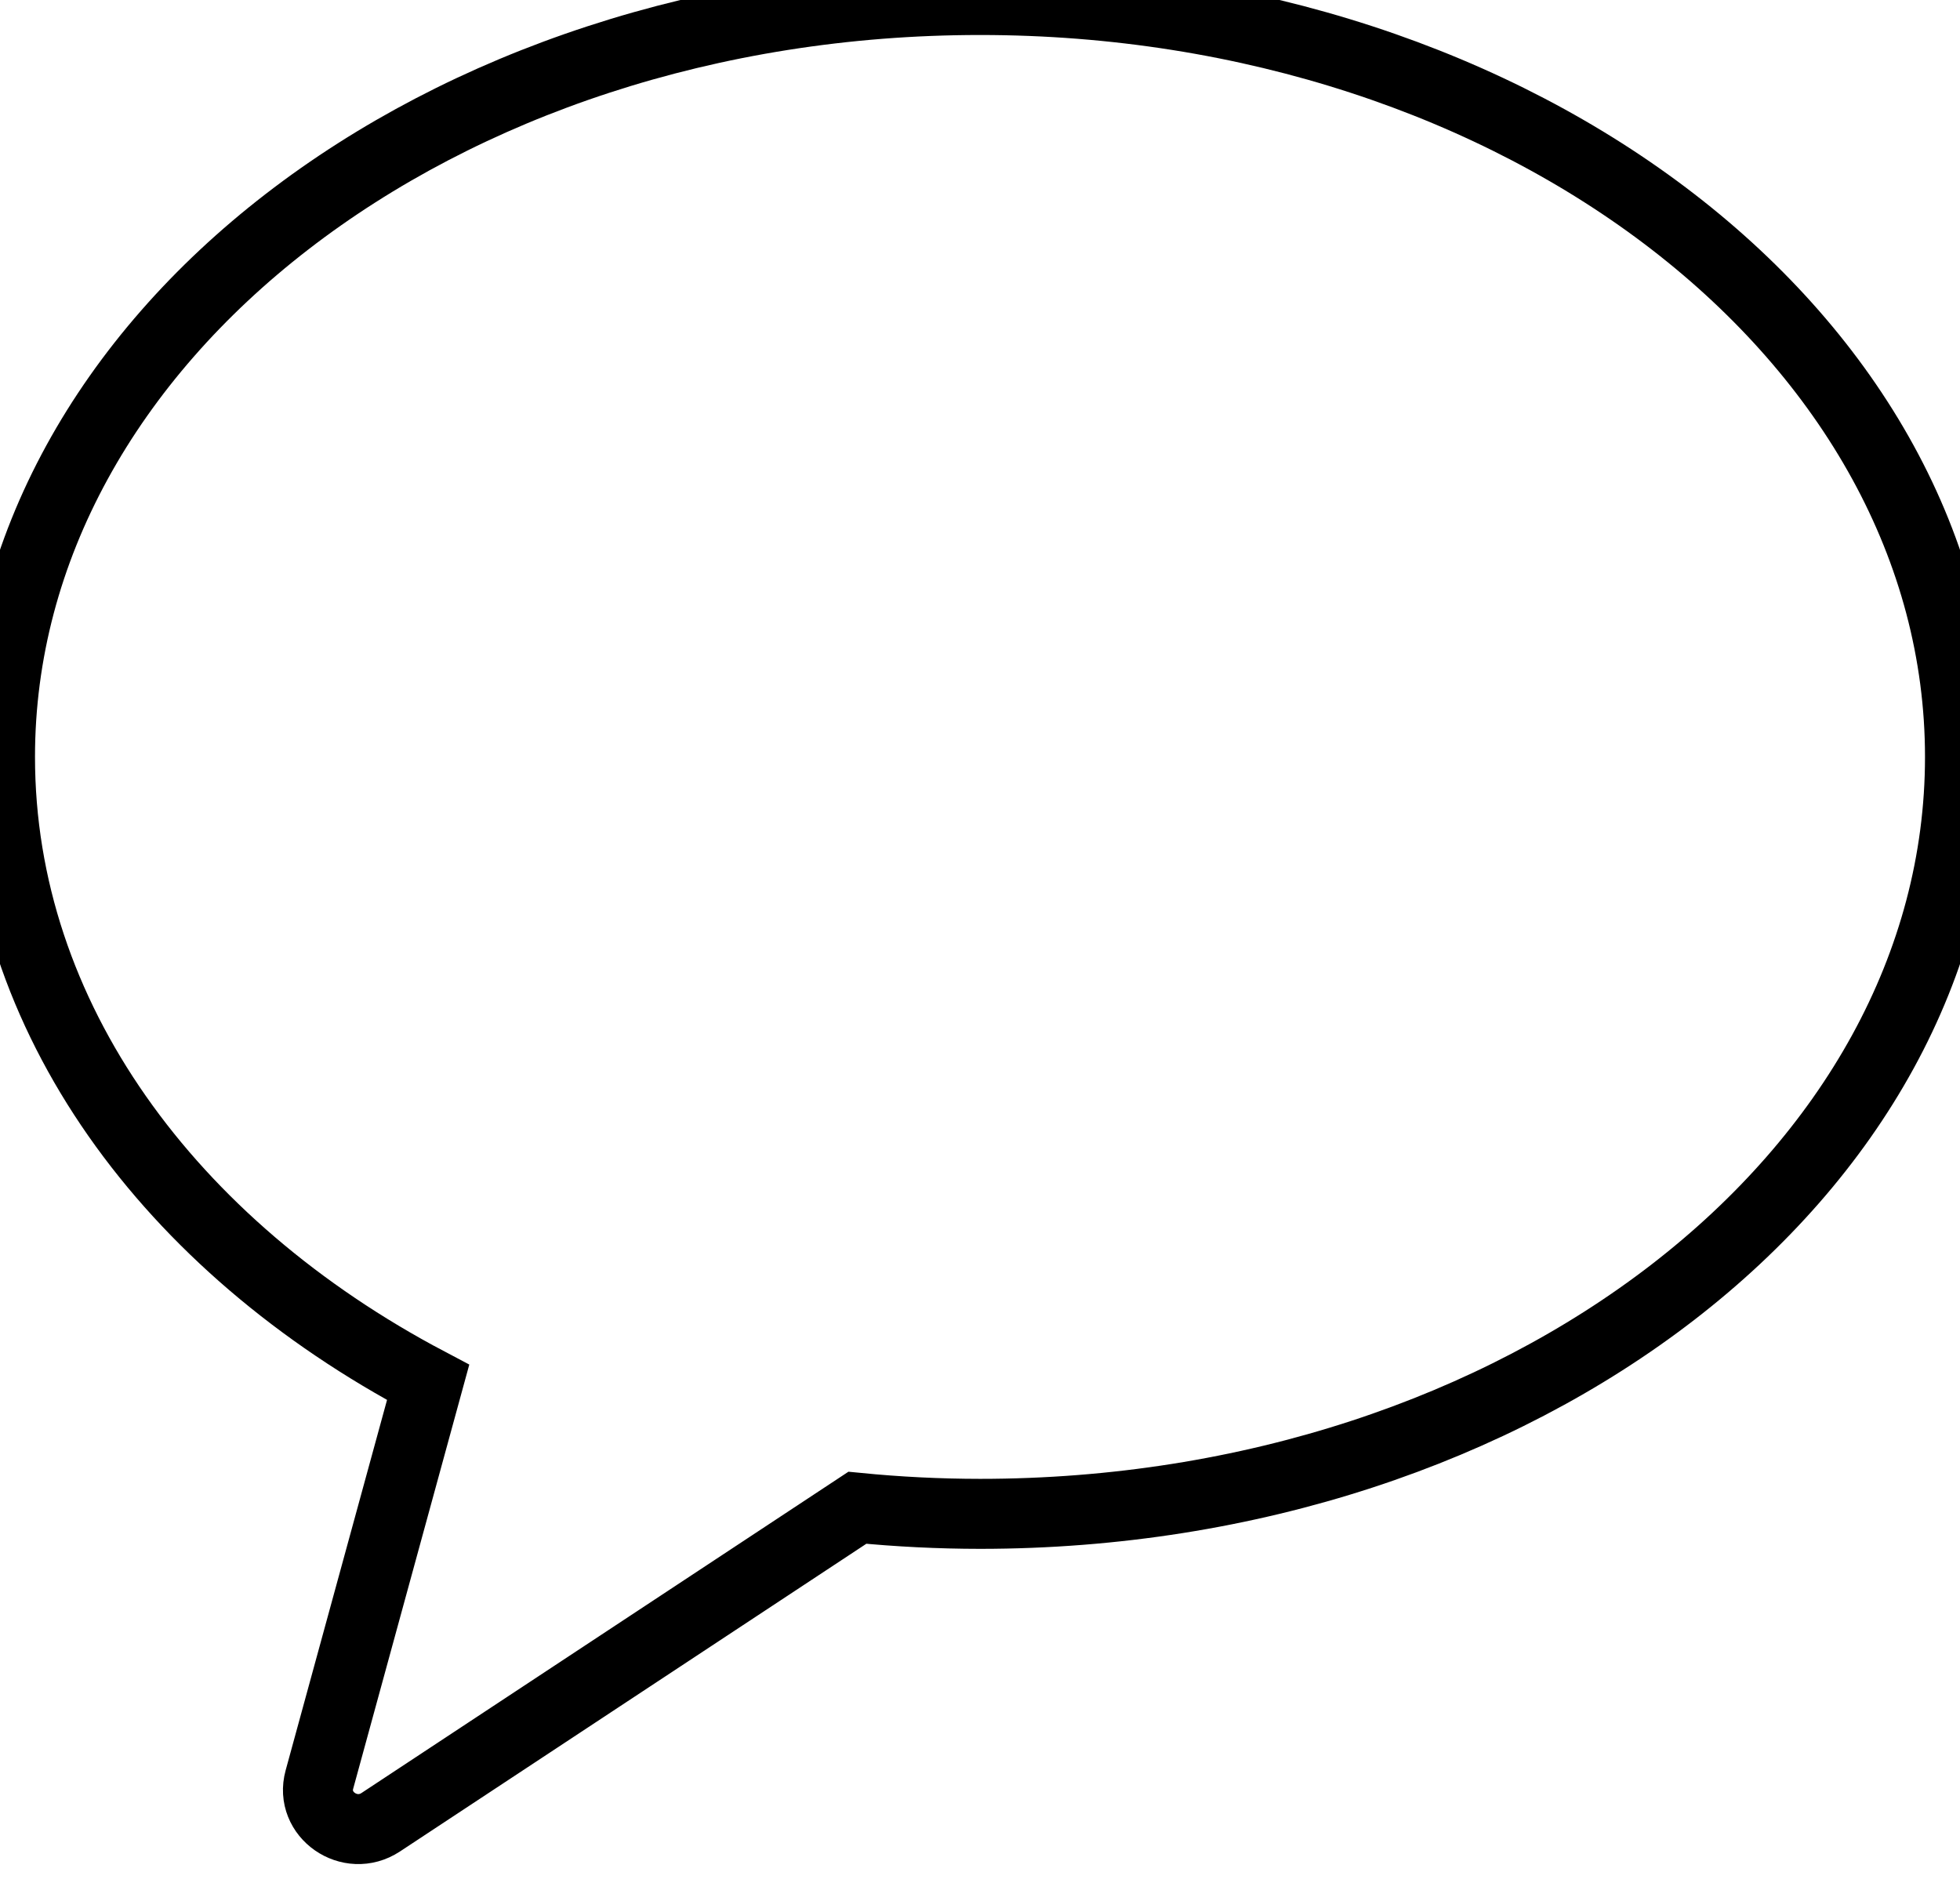
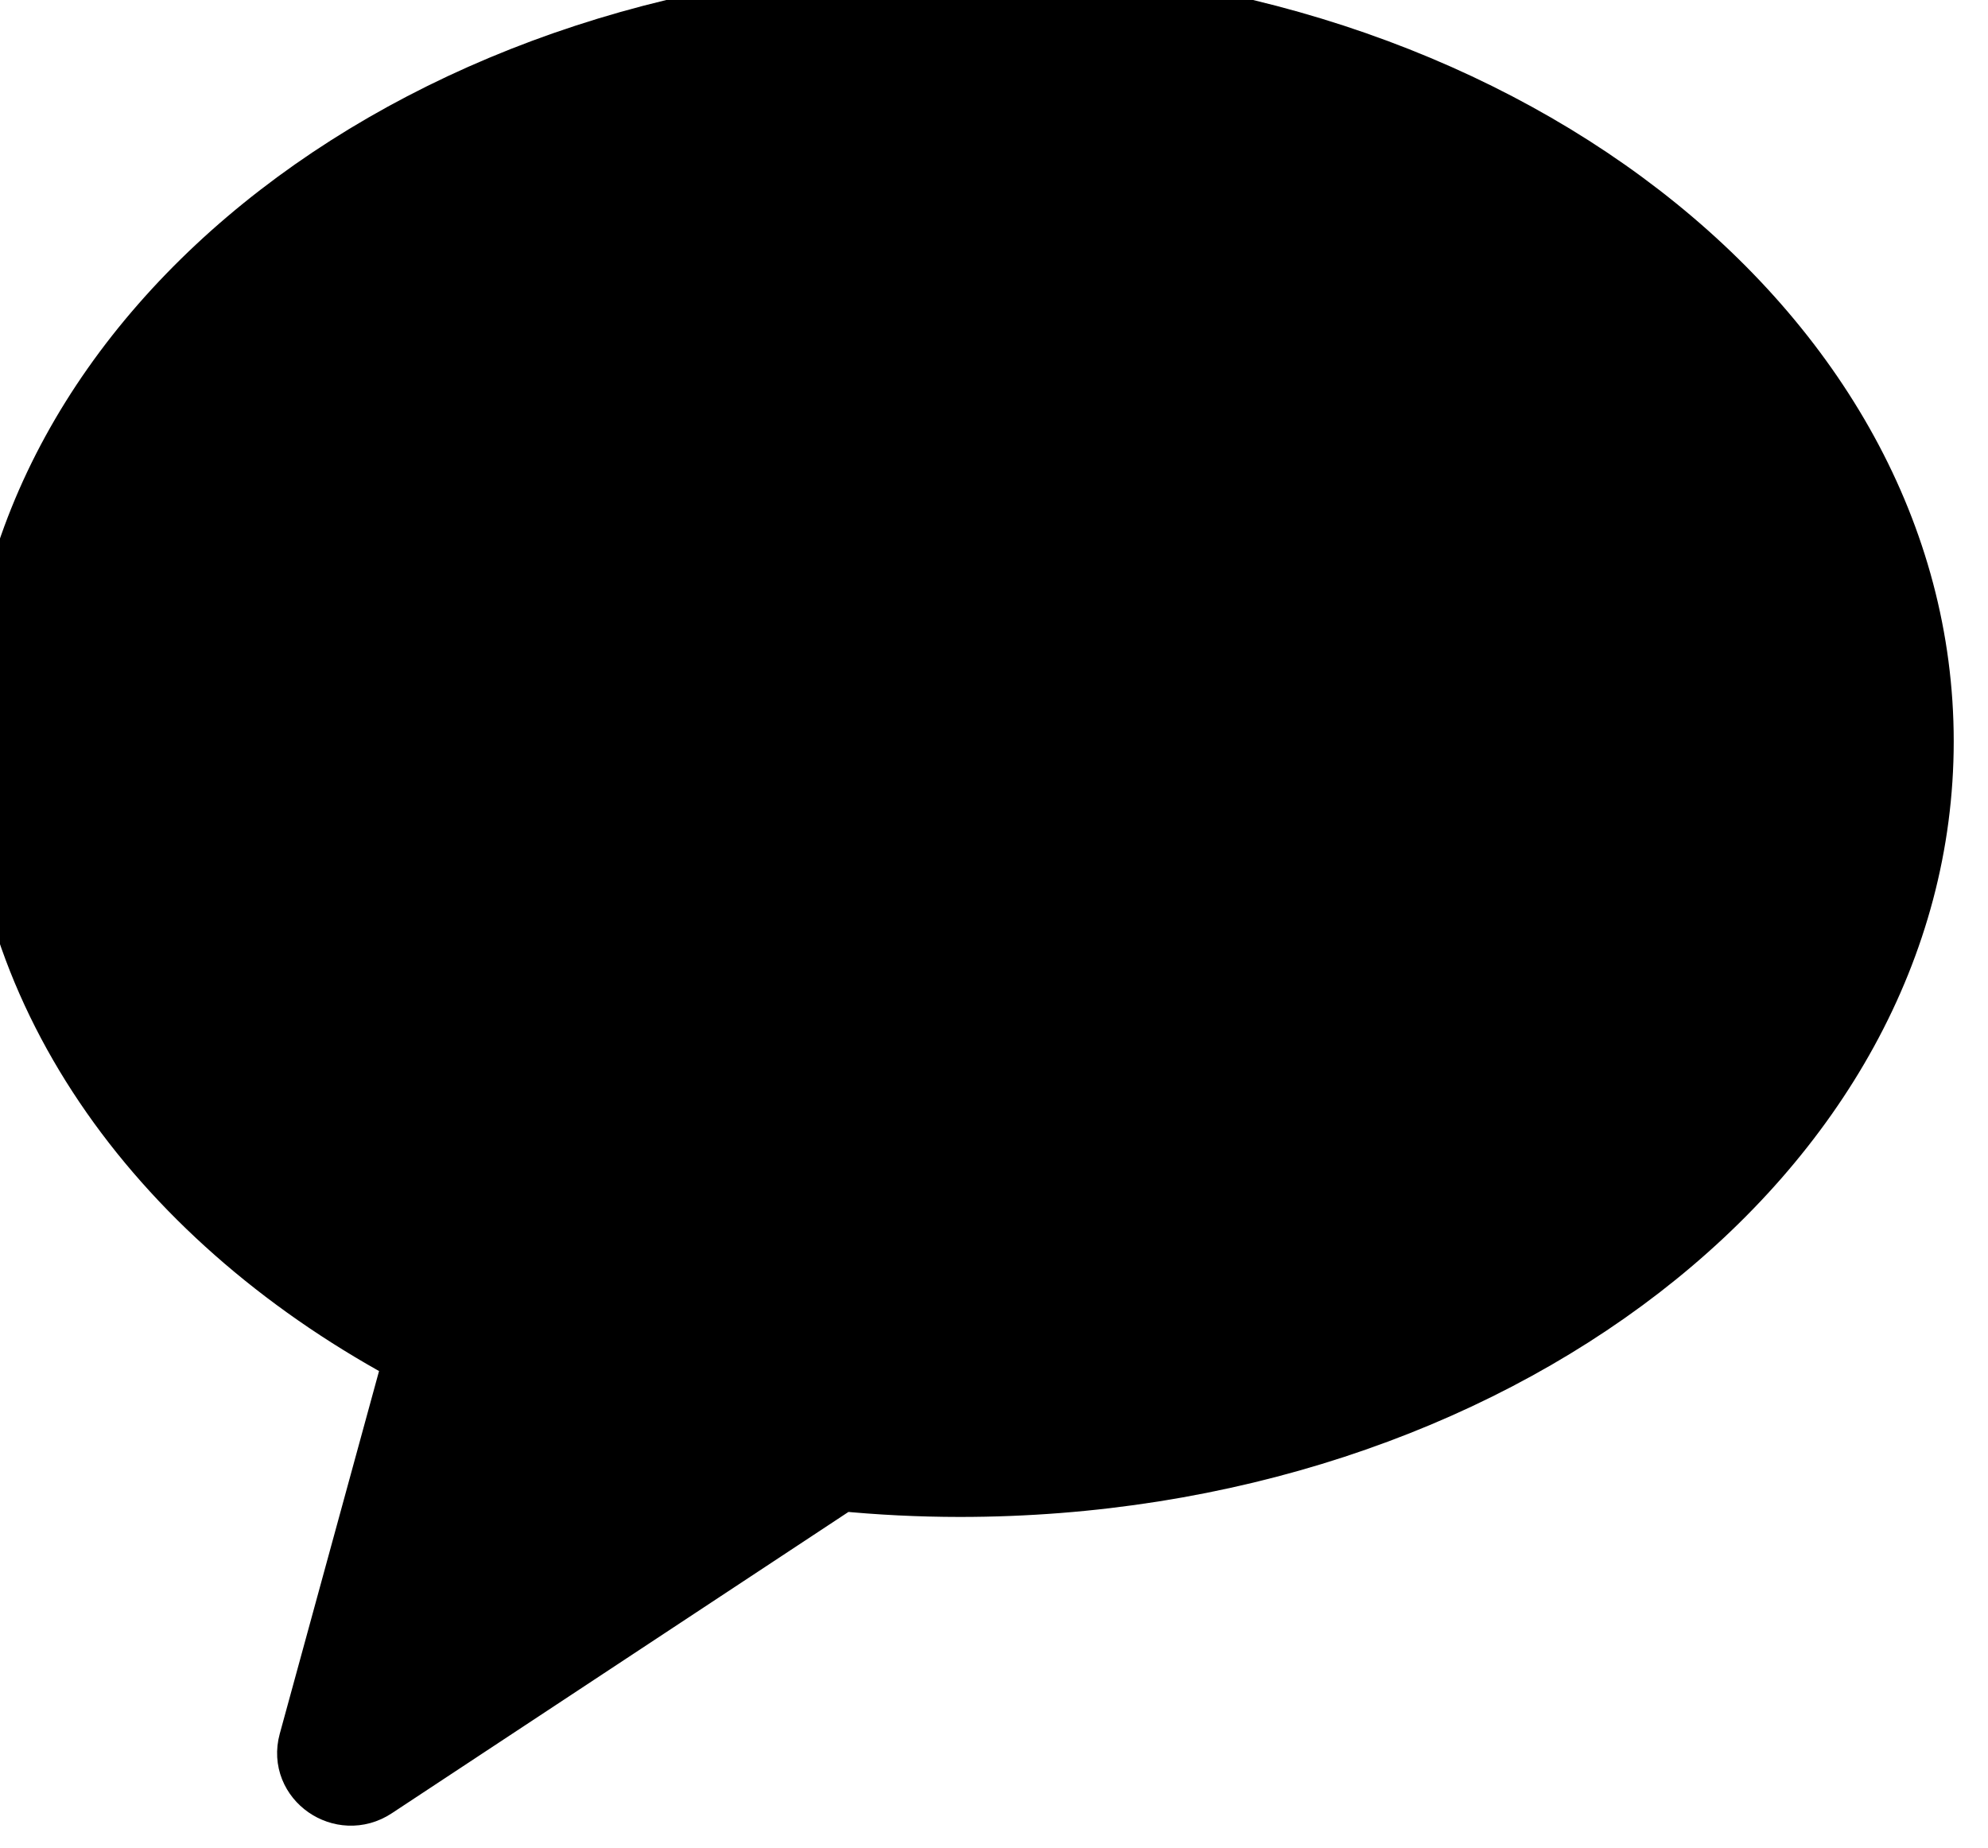
- <svg xmlns="http://www.w3.org/2000/svg" viewBox="0 0 28 27" fill="none" stroke="currentColor">
-   <path d="M14 0C6.268 0 0 4.842 0 10.815c0 3.714 2.424 6.988 6.116 8.936l-1.553 5.674c-.138.501.436.9.876.61l6.809-4.493a18 18 0 0 0 1.752.087c7.732 0 14-4.842 14-10.814S21.732 0 14 0" clip-rule="evenodd" />
+ <svg xmlns="http://www.w3.org/2000/svg">
+   <path stroke="currentColor" d="M14 0C6.268 0 0 4.842 0 10.815c0 3.714 2.424 6.988 6.116 8.936l-1.553 5.674c-.138.501.436.9.876.61l6.809-4.493a18 18 0 0 0 1.752.087c7.732 0 14-4.842 14-10.814S21.732 0 14 0" clip-rule="evenodd" />
</svg>
